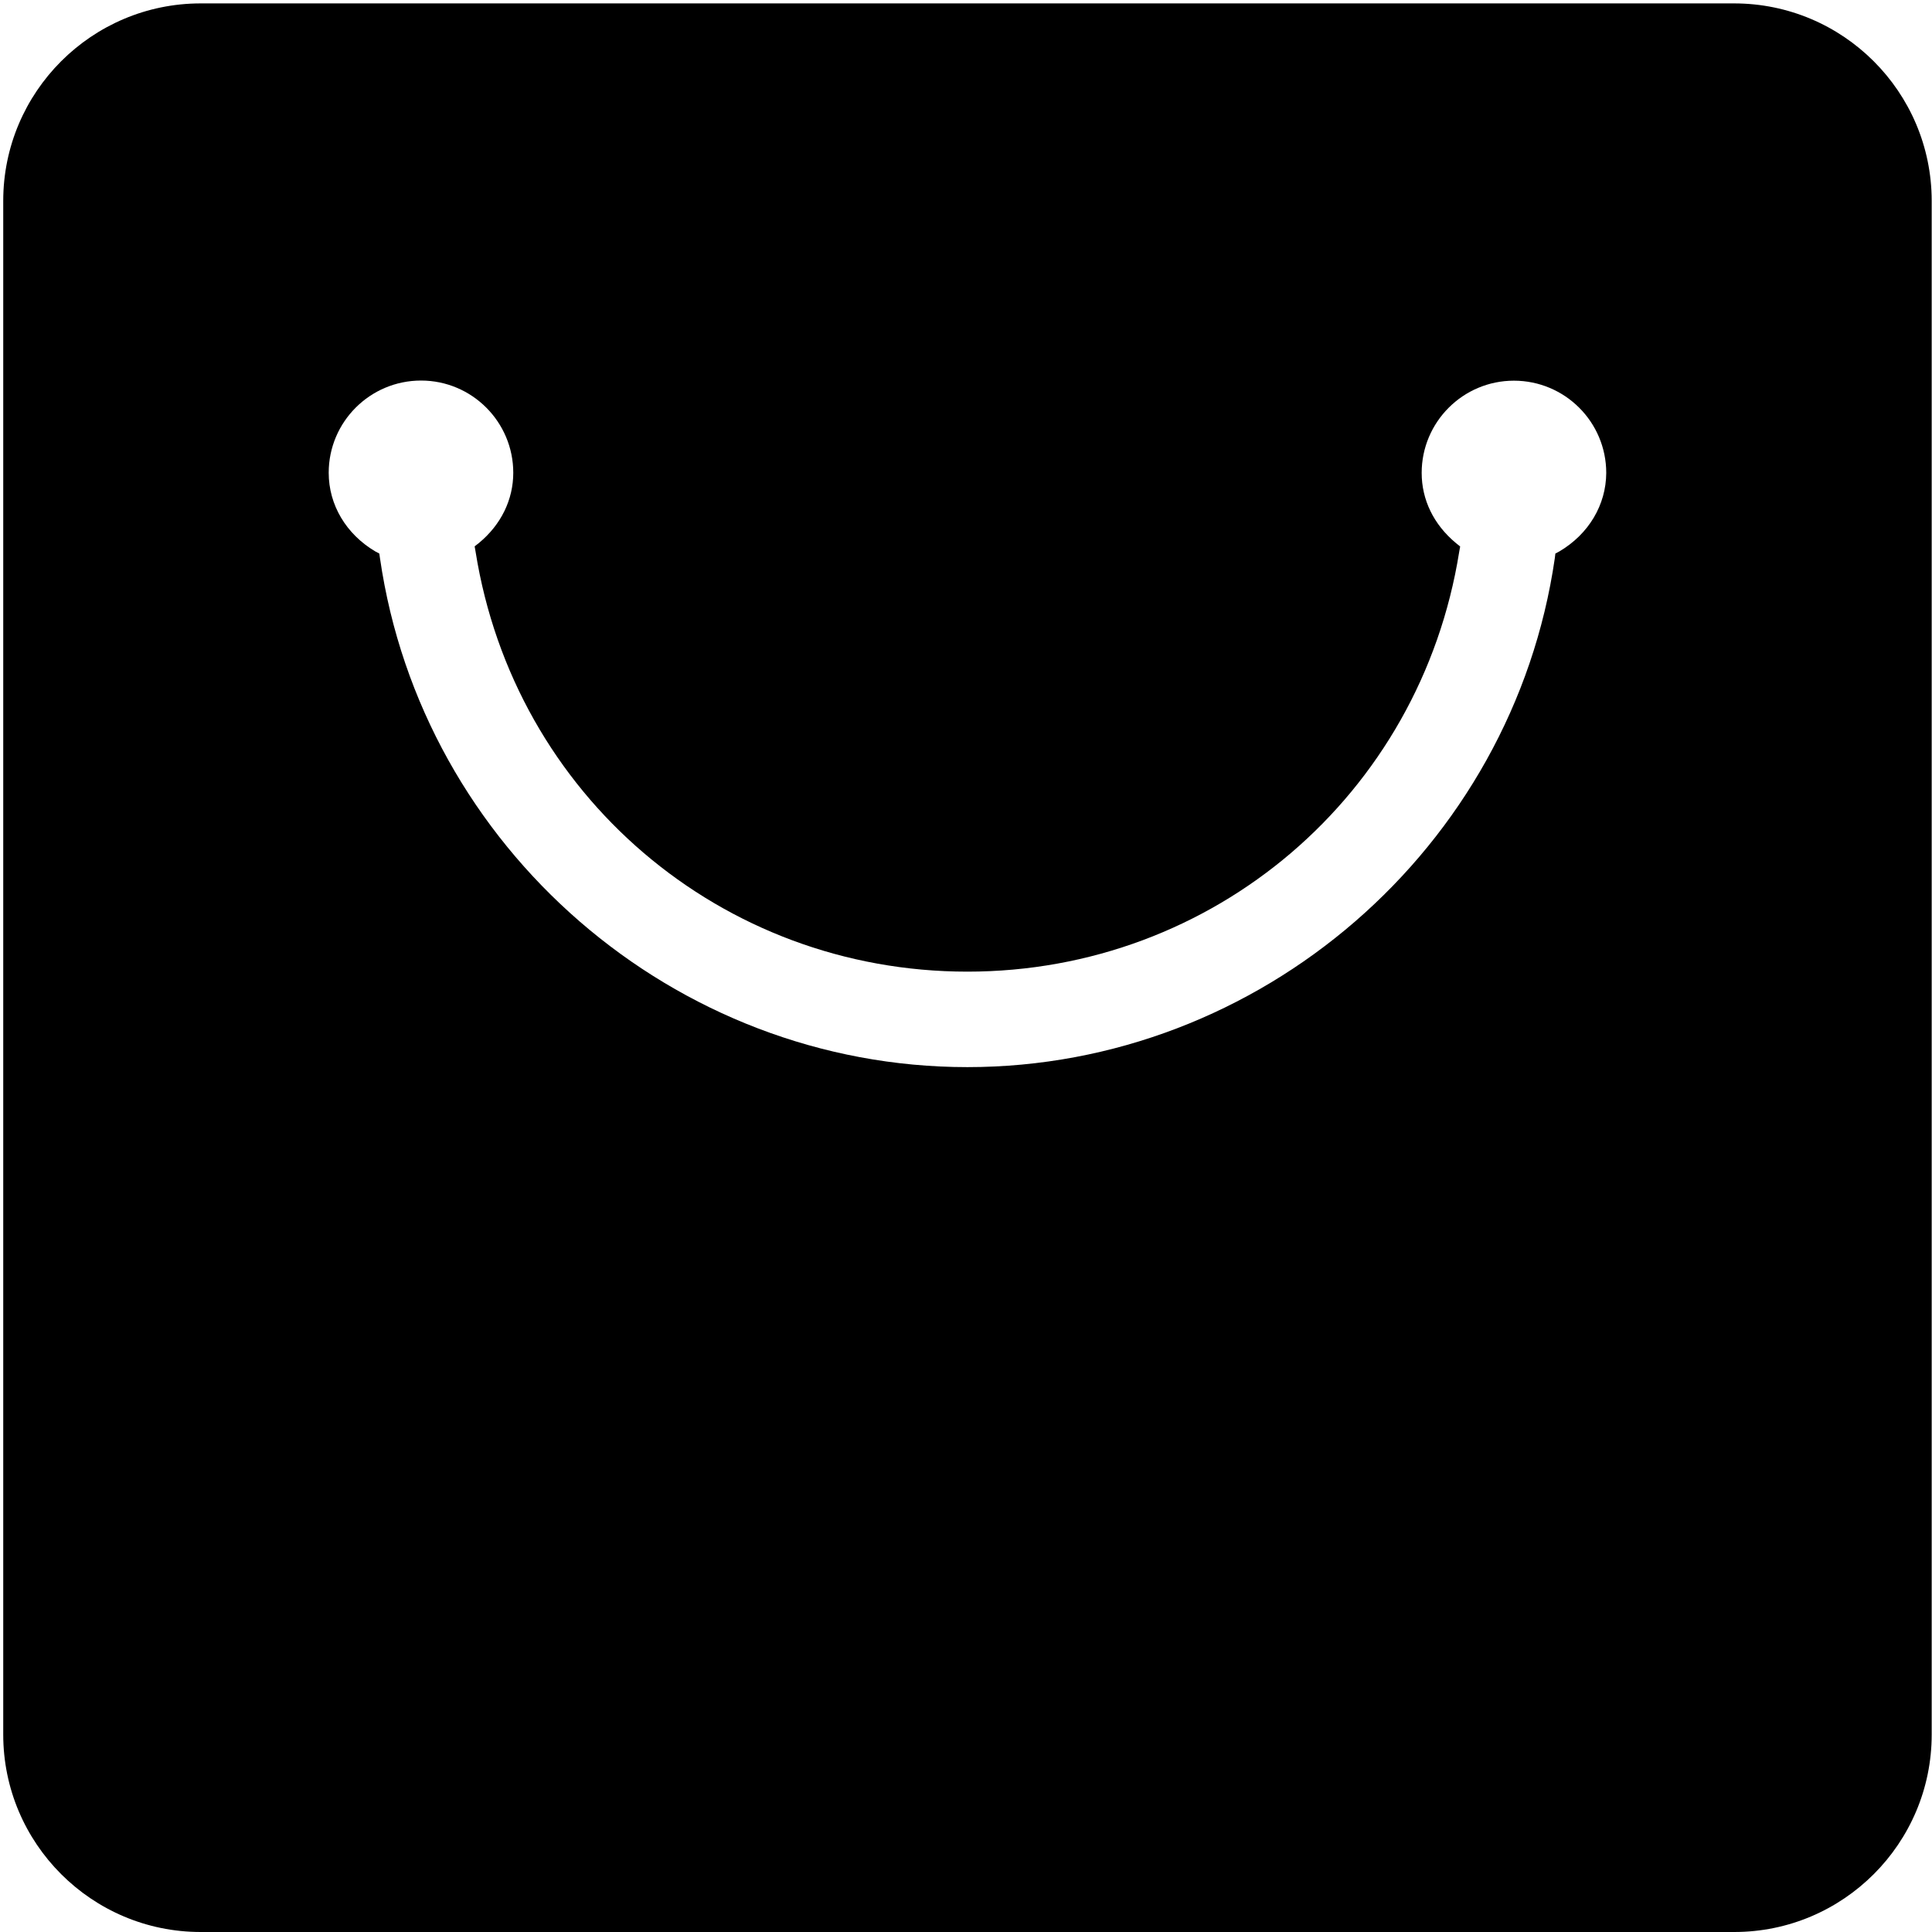
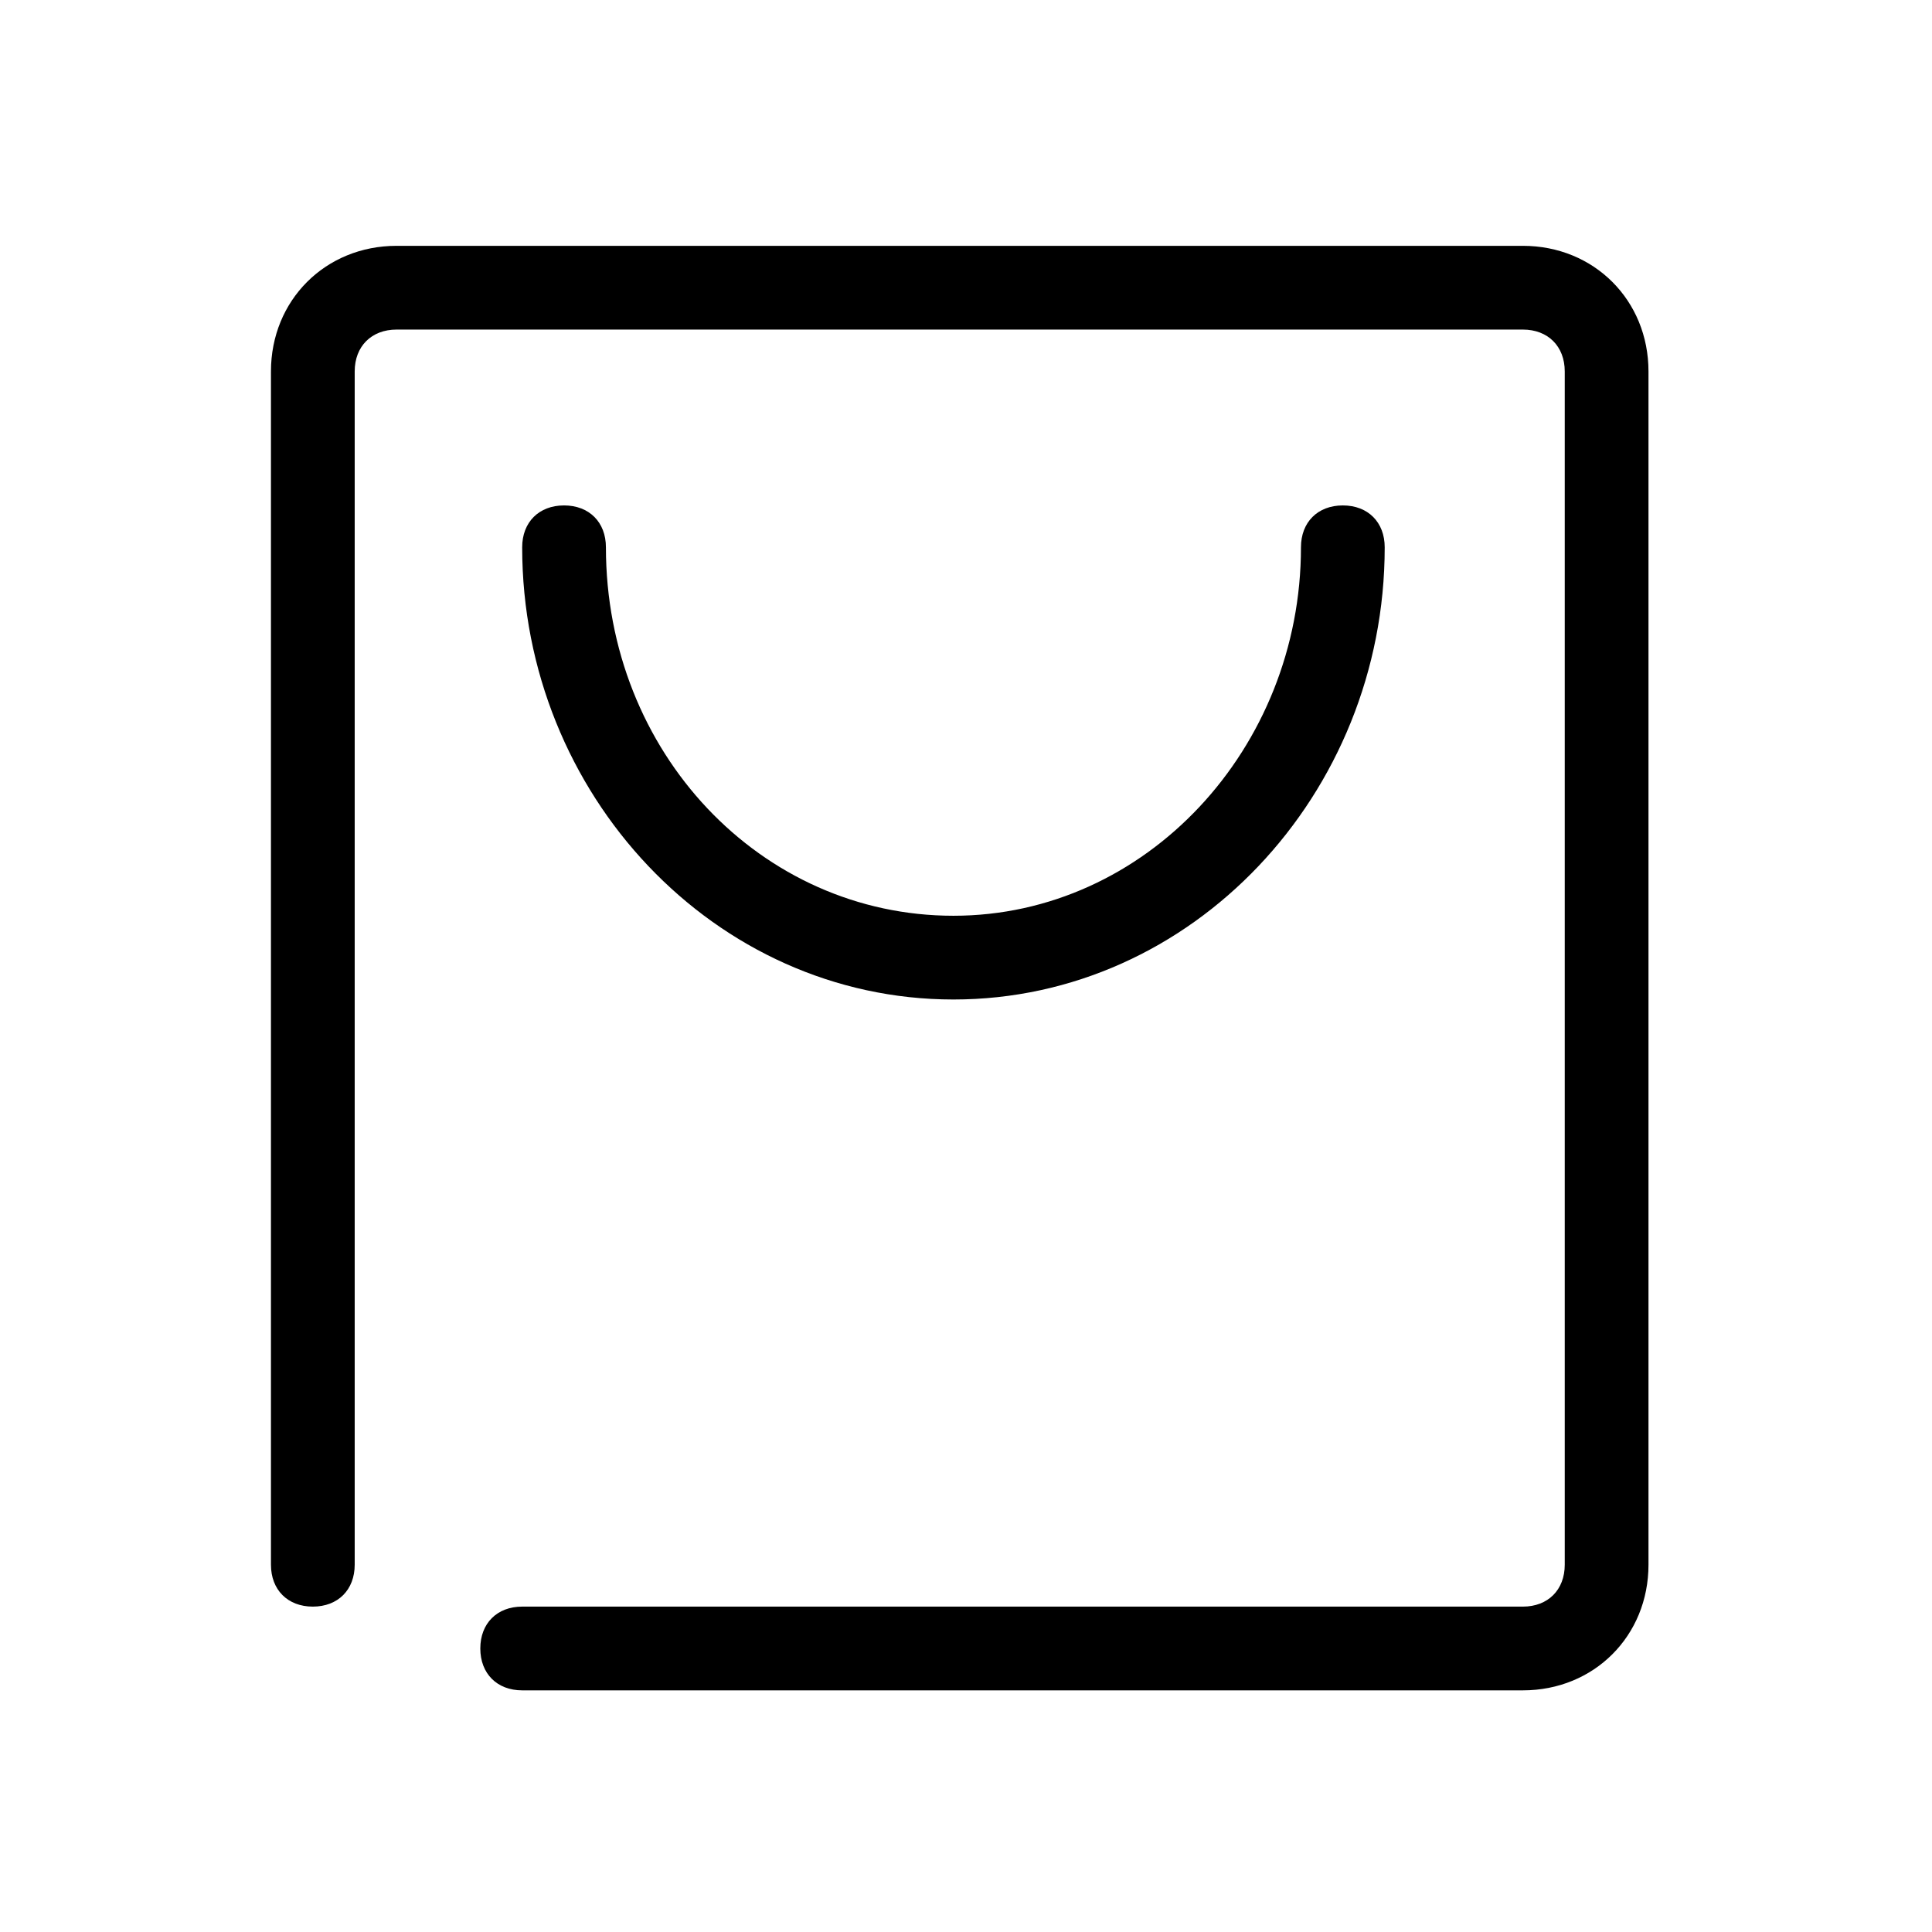
- <svg xmlns="http://www.w3.org/2000/svg" t="1522057814382" class="icon" style="" viewBox="0 0 1024 1024" version="1.1" p-id="3810" width="200" height="200">
+ <svg xmlns="http://www.w3.org/2000/svg" t="1522114160048" class="icon" style="" viewBox="0 0 1024 1024" version="1.1" p-id="2055" width="200" height="200">
  <defs>
    <style type="text/css" />
  </defs>
-   <path d="M919.096 1.803 106.384 1.803c-57.742 0-104.671 46.928-104.671 104.671l0 812.856c0 57.742 46.928 104.67 104.671 104.67l812.784 0c57.742 0 104.67-46.928 104.67-104.67L1023.838 106.402C1023.768 48.66 976.837 1.803 919.096 1.803zM826.535 292.243l-2.161 1.154-0.289 2.45C801.808 449.609 667.945 565.597 512.74 565.597c-155.203 0-289.07-115.988-311.344-269.751l-0.36-2.45-2.163-1.154c-15.427-9.155-24.654-24.654-24.654-41.667 0-26.96 21.915-48.876 48.948-48.876 26.96 0 48.876 21.915 48.876 48.876 0 14.202-6.416 27.465-18.166 37.196l-2.307 1.802 0.505 2.884c20.544 128.963 130.19 222.534 260.668 222.534 130.479 0 240.123-93.641 260.668-222.534l0.506-2.812-2.235-1.802c-11.822-9.804-18.166-22.996-18.166-37.197 0-26.96 21.915-48.876 48.876-48.876l0 0 0 0 0 0c27.032 0 48.948 21.914 48.948 48.876C851.262 267.589 842.035 283.088 826.535 292.243z" p-id="3811" />
+   <path d="M254.572 873.731c0 13.315 8.877 22.192 22.192 22.192h530.391c37.727 0 66.576-28.85 66.576-66.576V196.872c0-37.727-28.85-66.576-66.576-66.576H210.188c-37.727 0-66.576 28.85-66.576 66.576v632.474c0 13.315 8.877 22.192 22.192 22.192s22.192-8.877 22.192-22.192V196.872c0-13.315 8.877-22.192 22.192-22.192h596.967c13.315 0 22.192 8.877 22.192 22.192v632.474c0 13.315-8.877 22.192-22.192 22.192H276.764c-13.315 0-22.192 8.877-22.192 22.192z" fill="" p-id="2056" />
+   <path d="M733.921 290.079c0-13.315-8.877-22.192-22.192-22.192s-22.192 8.877-22.192 22.192c0 106.522-82.111 195.29-184.194 195.29s-184.194-86.549-184.194-195.29c0-13.315-8.877-22.192-22.192-22.192s-22.192 8.877-22.192 22.192c0 130.933 102.084 239.675 228.578 239.675S733.921 421.012 733.921 290.079z" fill="" p-id="2057" />
</svg>
